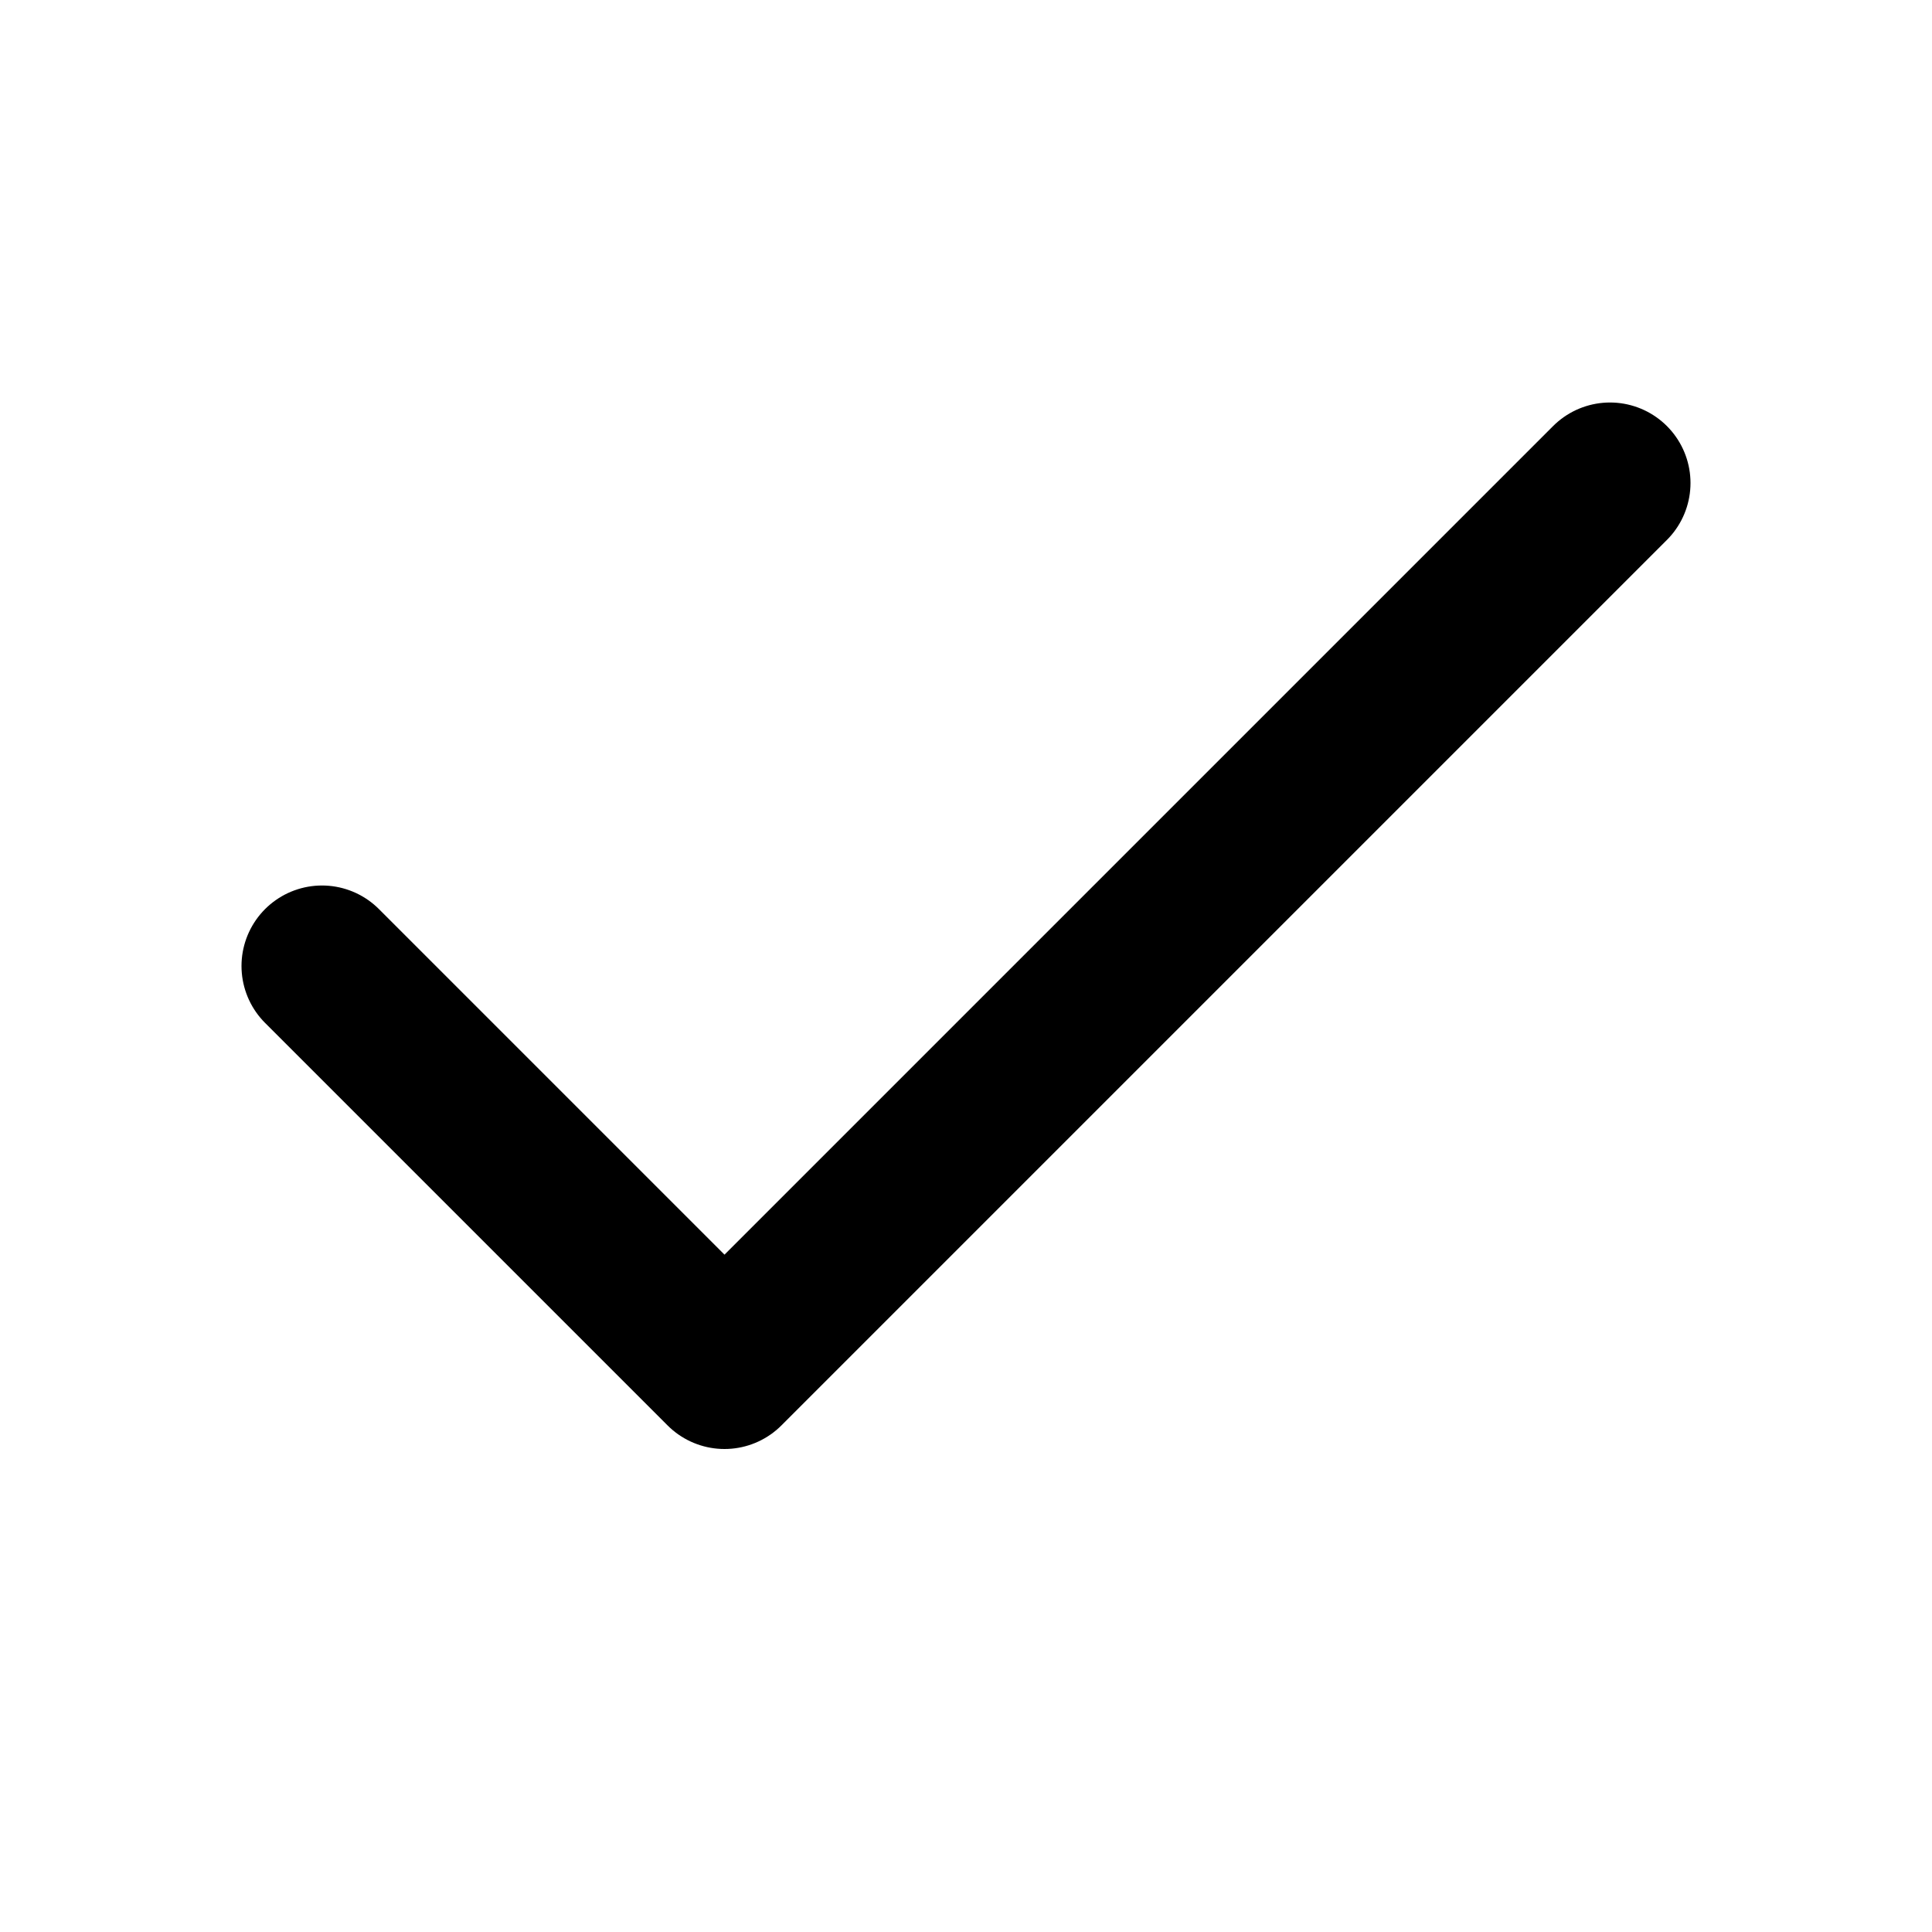
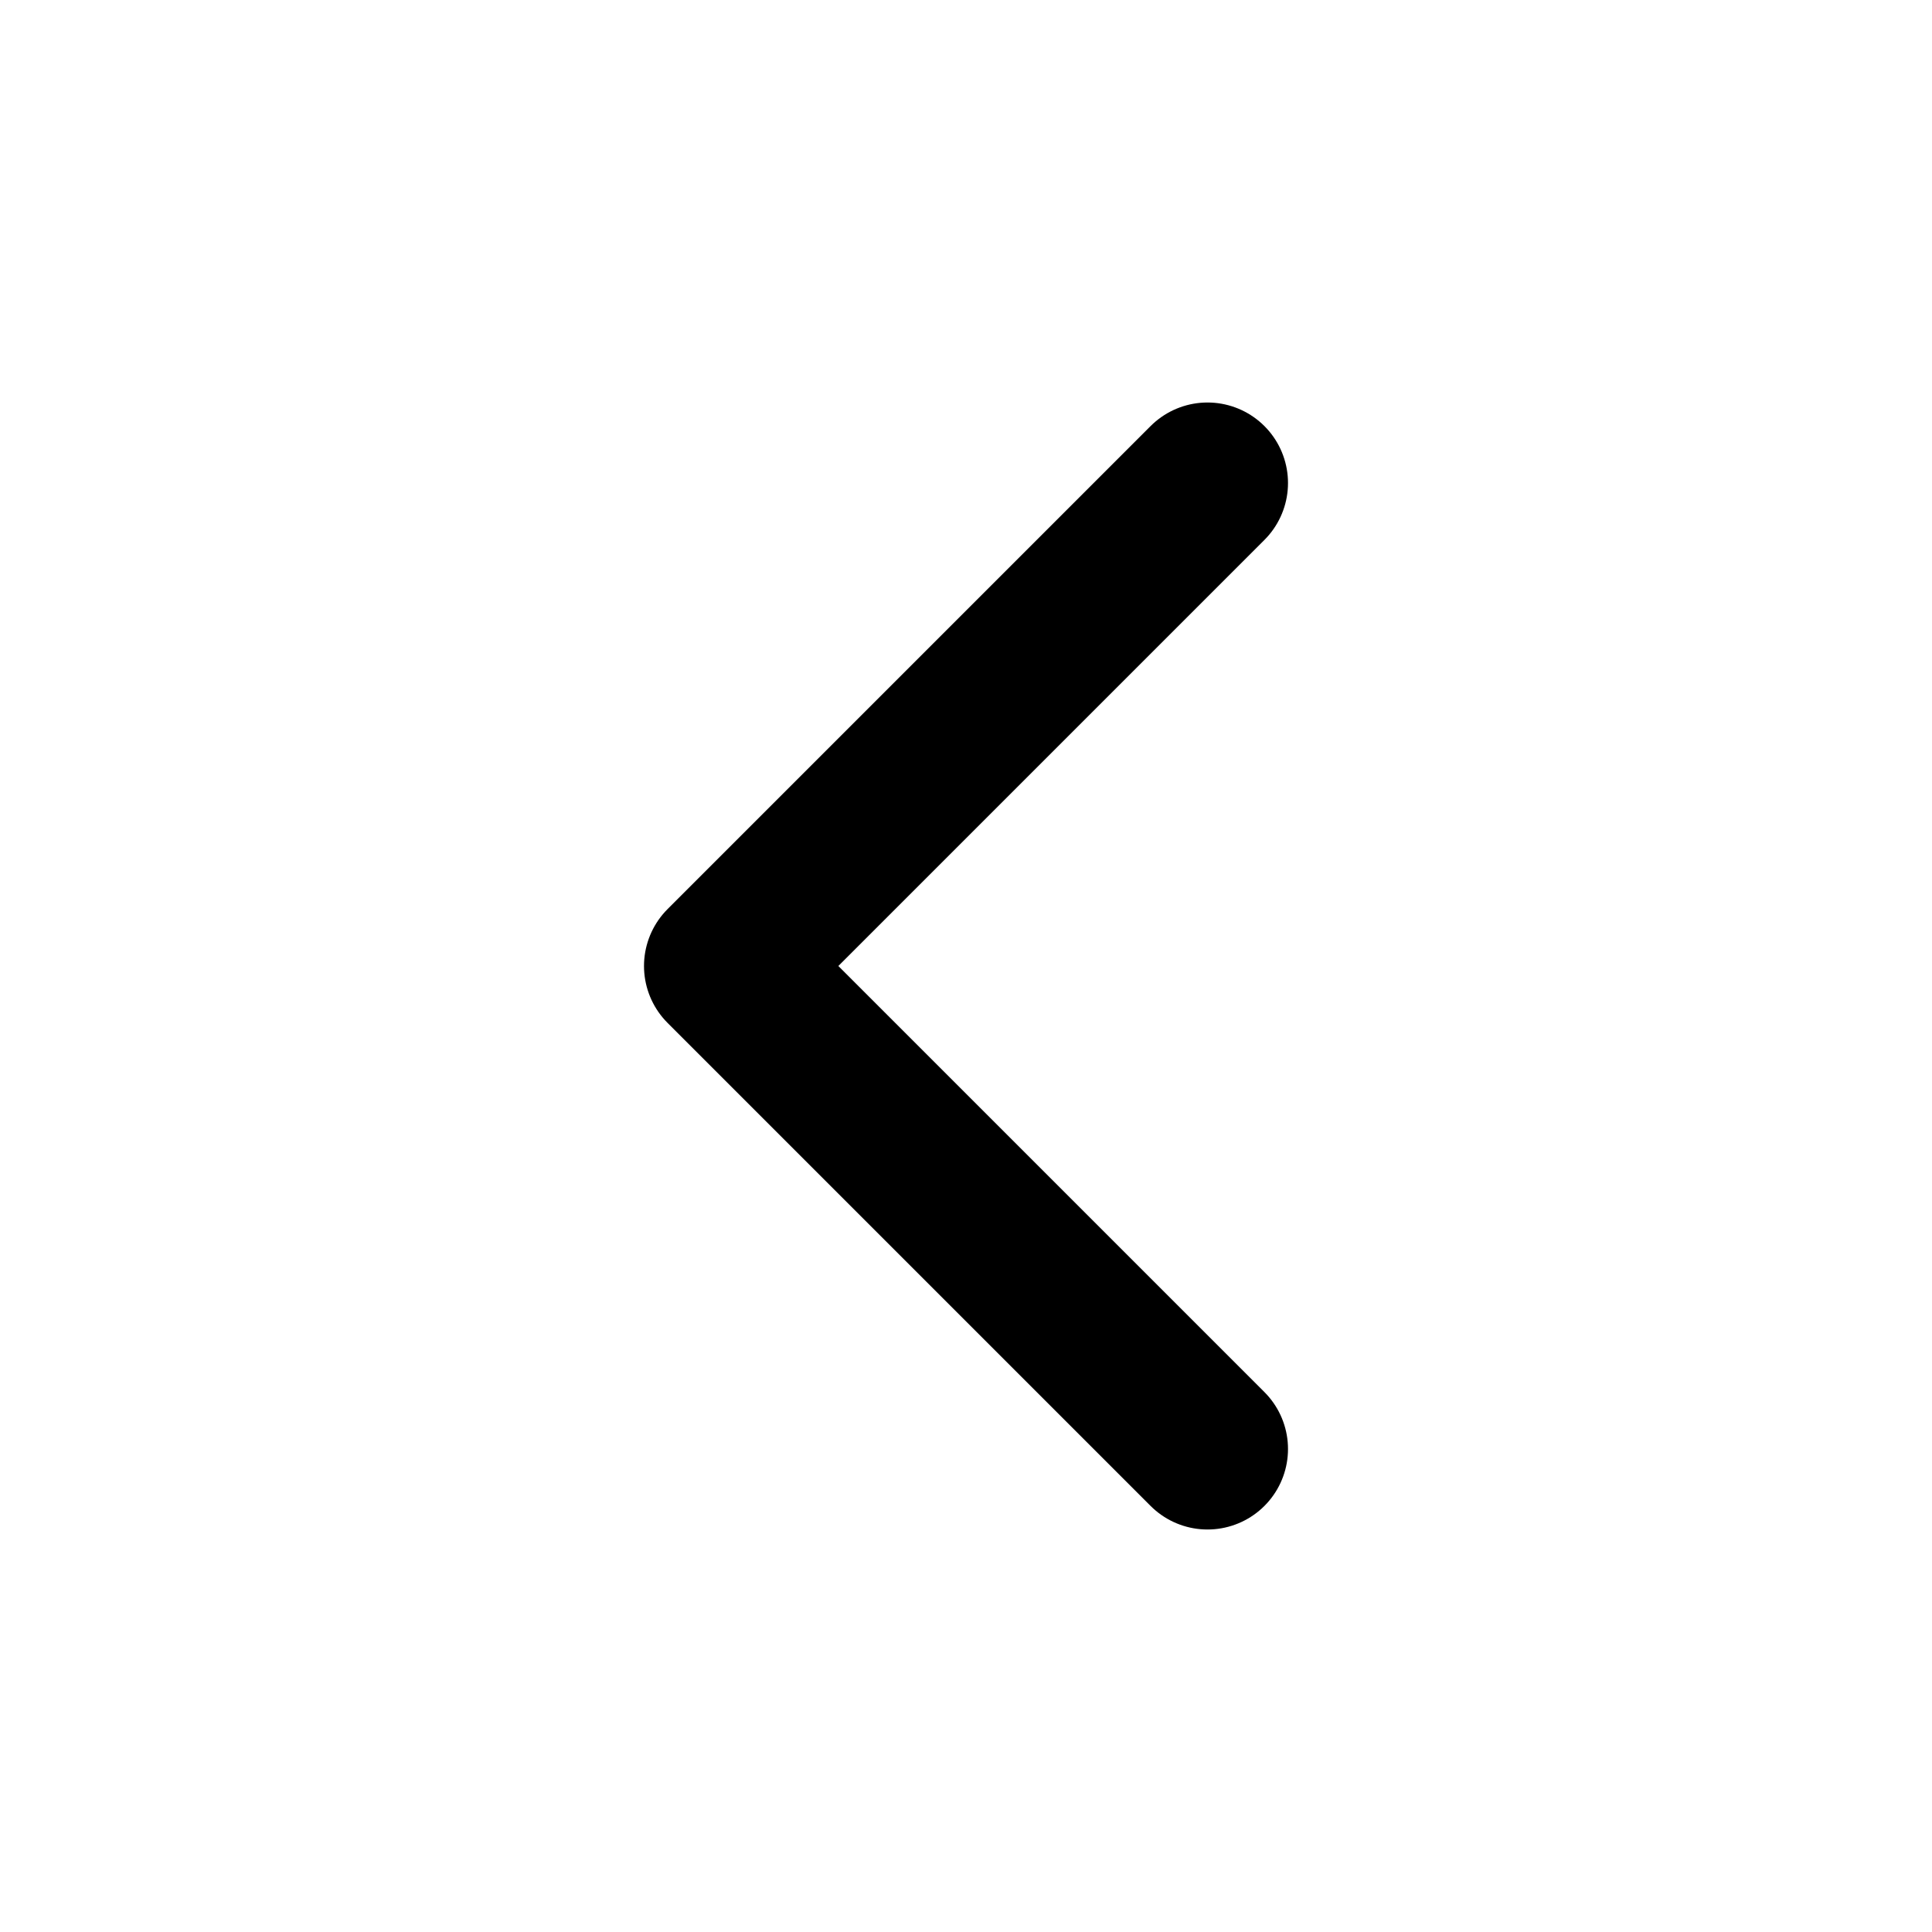
<svg xmlns="http://www.w3.org/2000/svg" width="24" height="24" viewBox="0 0 24 24" fill="none" stroke="currentColor" stroke-width="2" stroke-linecap="round" stroke-linejoin="round">
-   <path d="M20 6 9 17l-5-5" />
+   <path d="m15 18-6-6 6-6" />
</svg>
